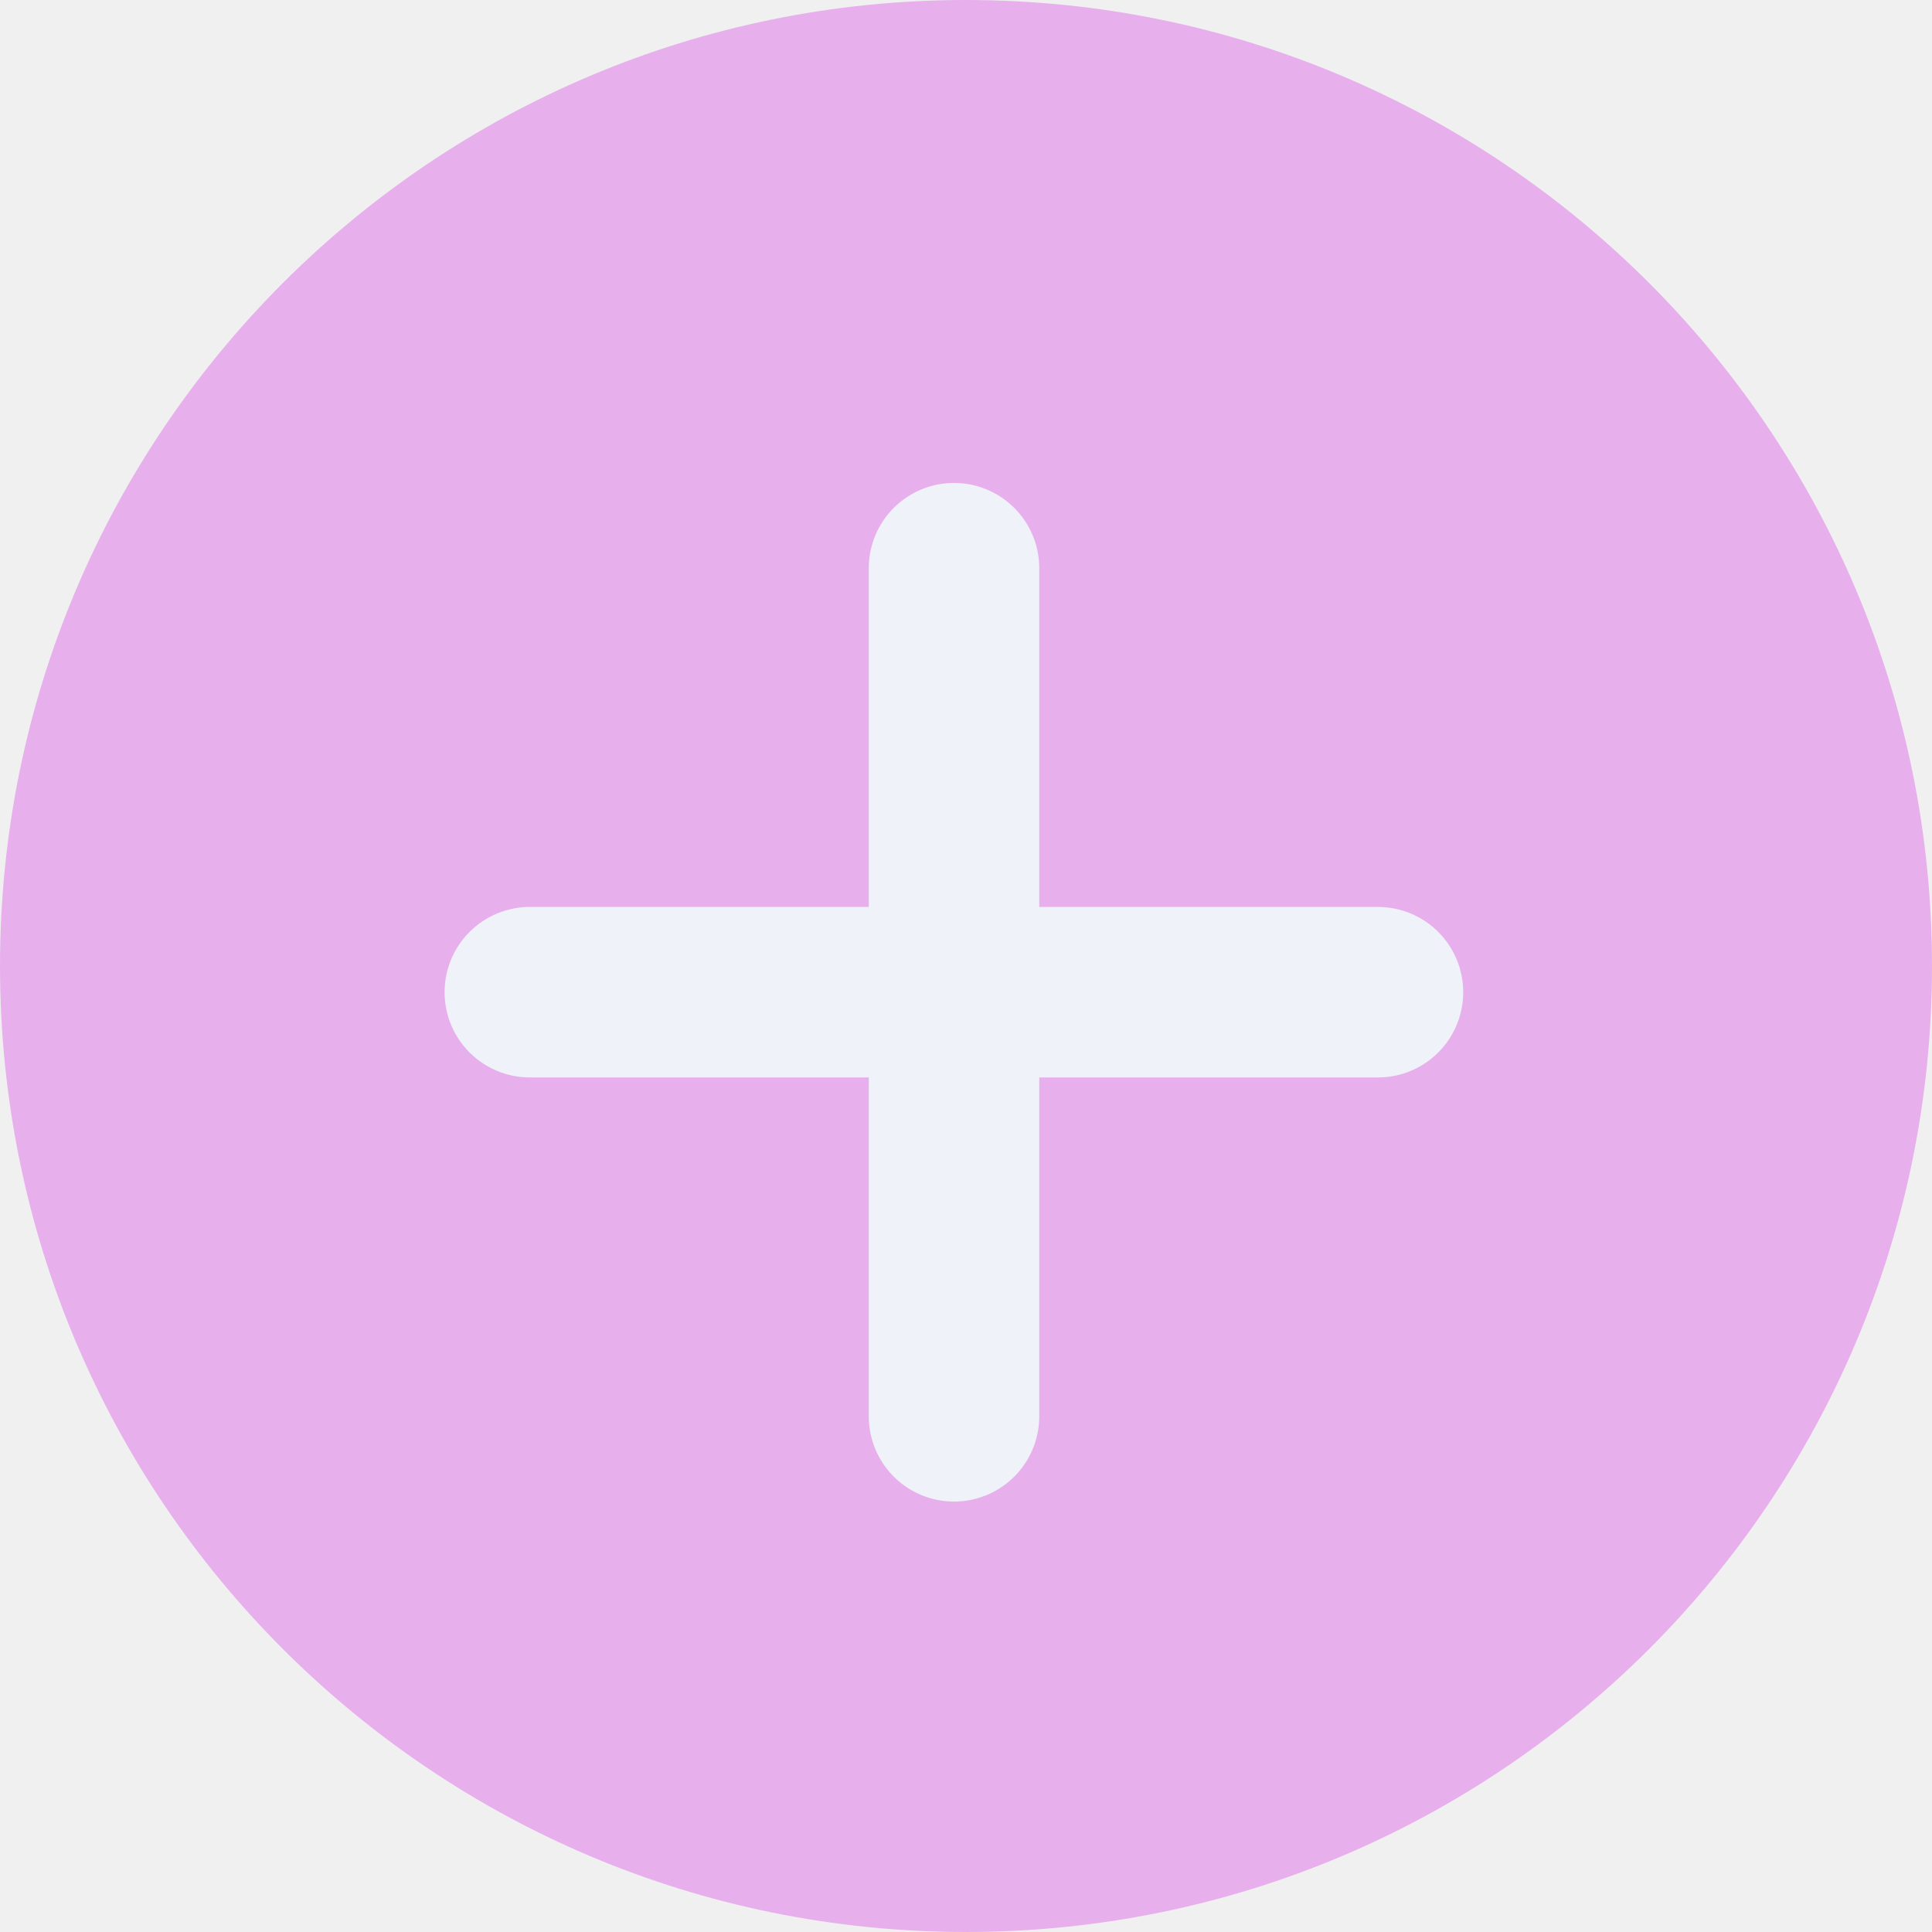
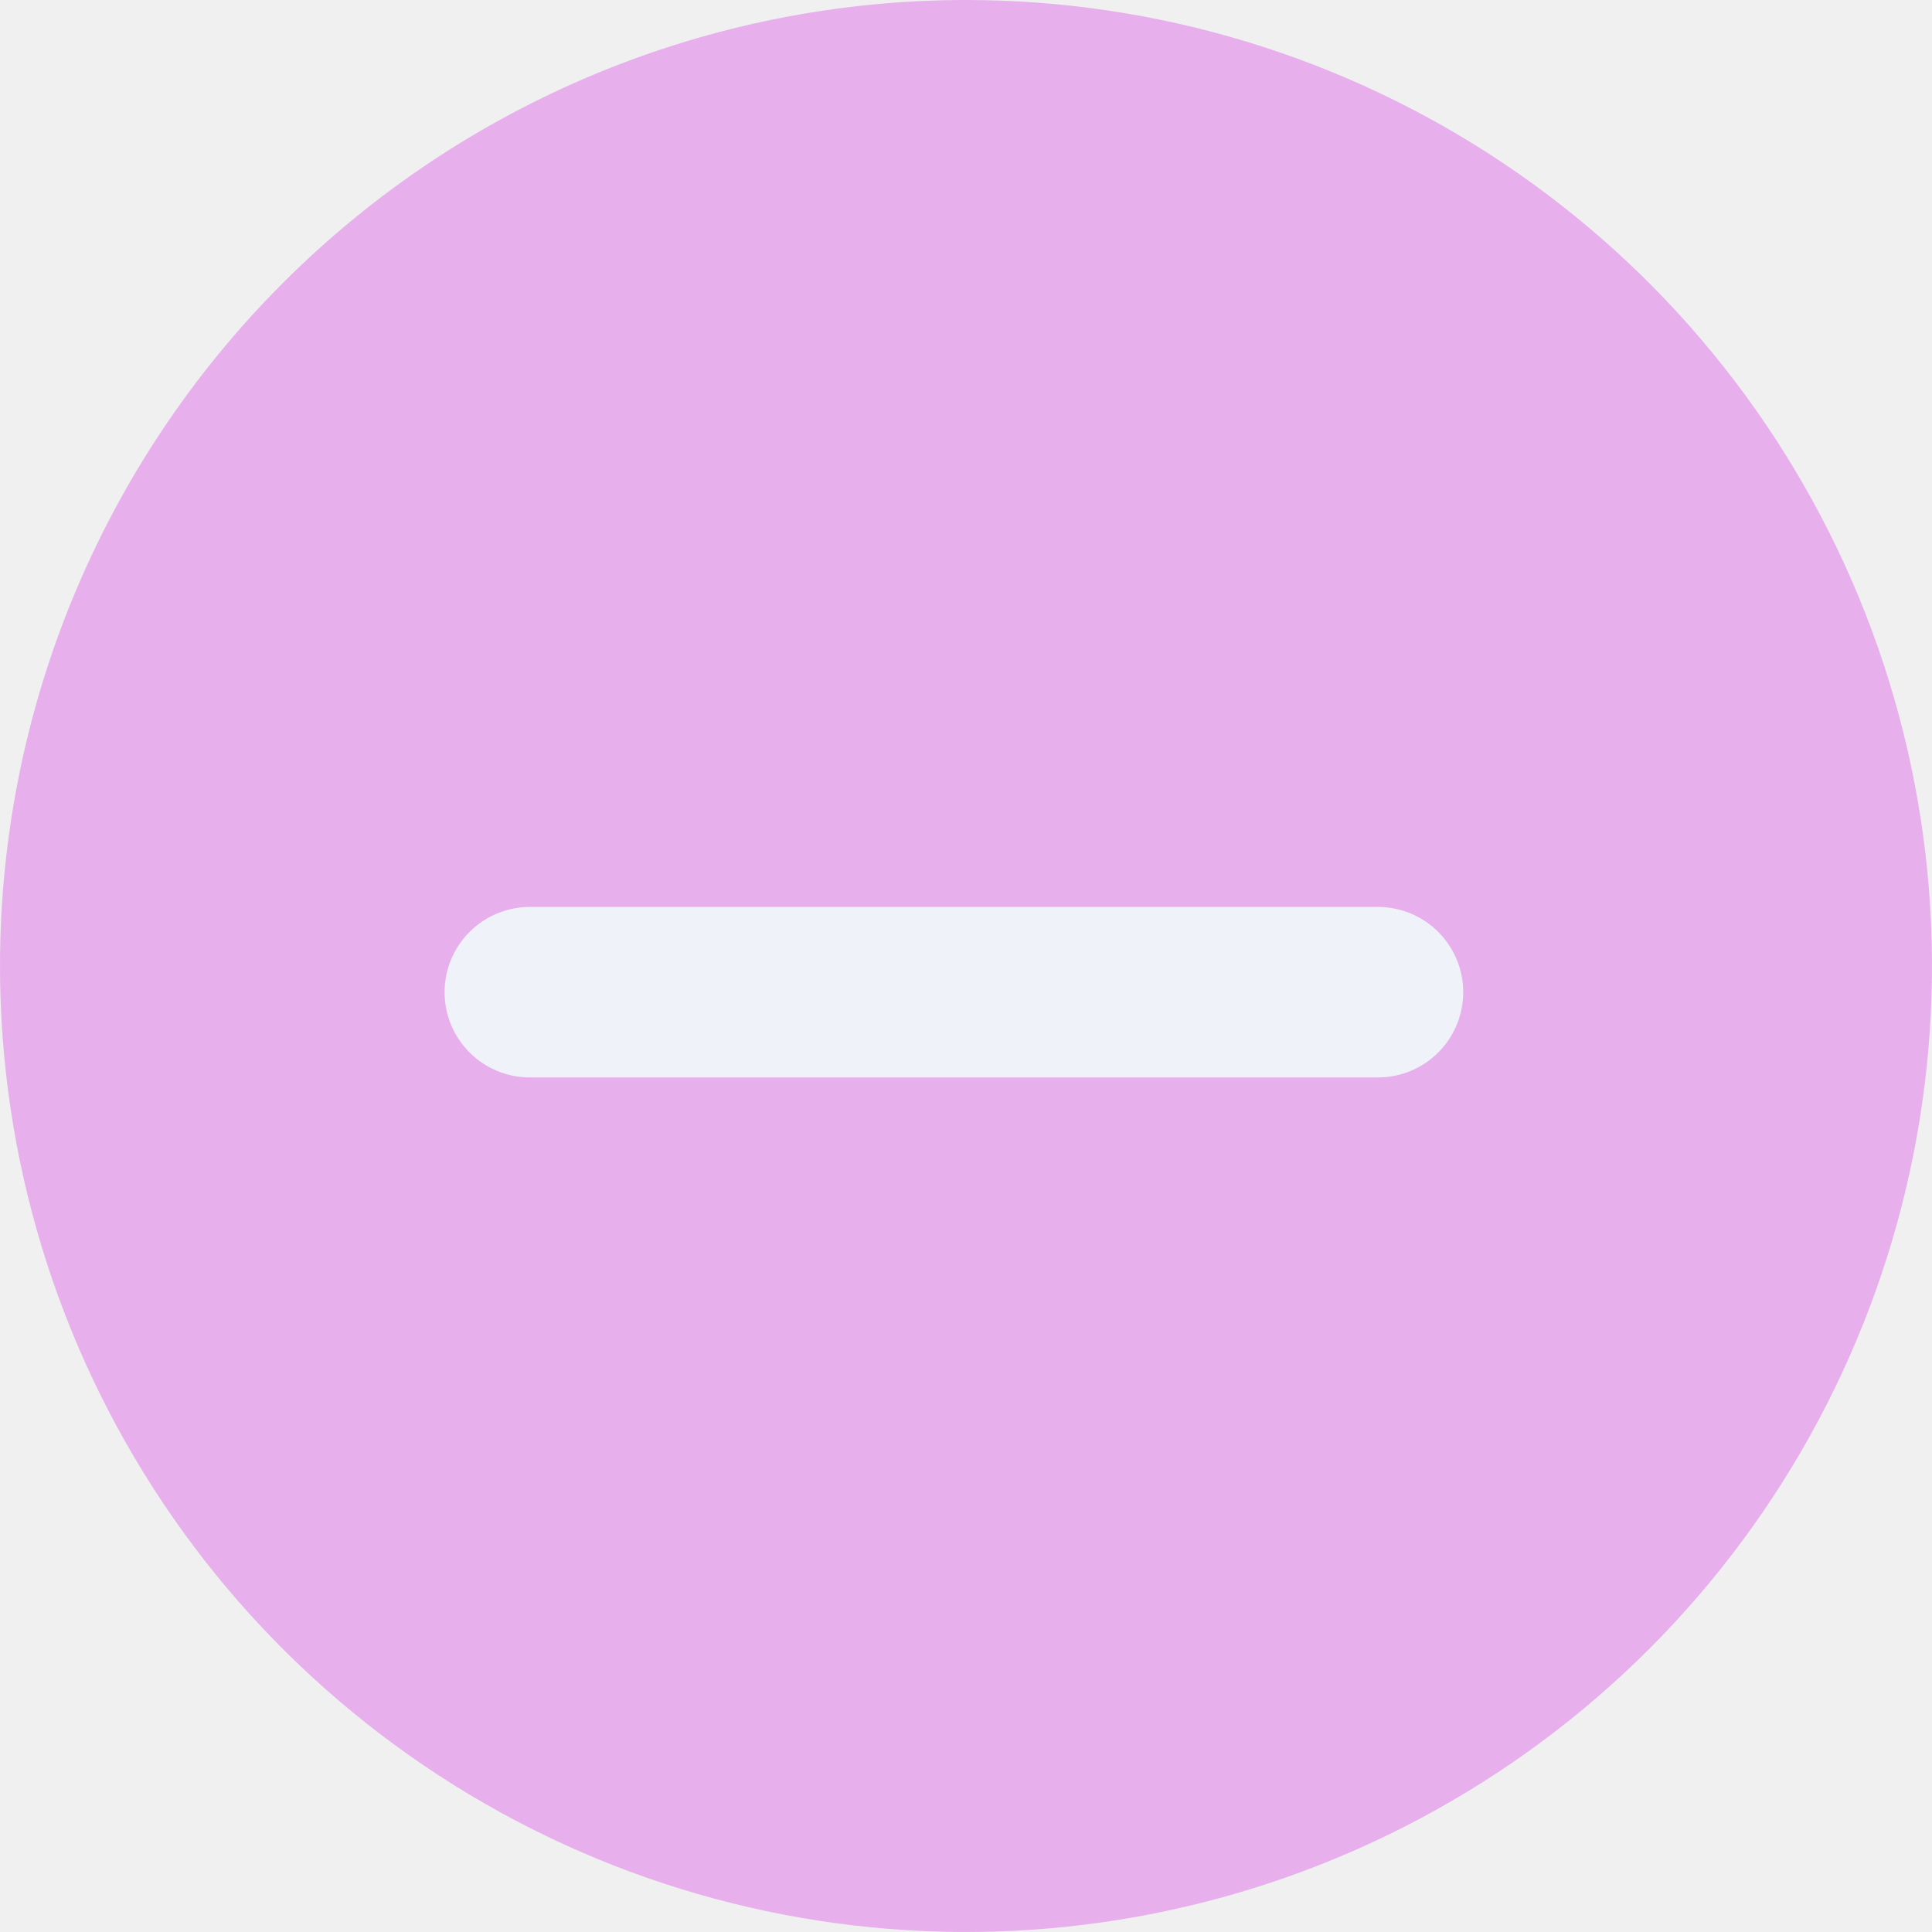
- <svg xmlns="http://www.w3.org/2000/svg" width="34" height="34" viewBox="0 0 34 34">
-   <g id="Gruppe_33" data-name="Gruppe 33" transform="translate(-2908 154)">
-     <path id="Pfad_59" data-name="Pfad 59" d="M17,0A17,17,0,1,1,0,17,17,17,0,0,1,17,0Z" transform="translate(2908 -154)" fill="#E7B0ED" />
-     <g id="Gruppe_31" data-name="Gruppe 31" transform="translate(-145 -506.139)">
-       <path id="Pfad_38" data-name="Pfad 38" d="M3062.324,369.6h14.926" fill="none" stroke="#eff2f8" stroke-linecap="round" stroke-width="3" />
-       <path id="Pfad_39" data-name="Pfad 39" d="M3062.324,369.6h14.926" transform="translate(3439.389 -2700.186) rotate(90)" fill="none" stroke="#eff2f8" stroke-linecap="round" stroke-width="3" />
+ <svg xmlns="http://www.w3.org/2000/svg" width="34" height="34" viewBox="0 0 34 34" fill="none">
+   <g id="checkboxPink" clip-path="url(#clip0)">
+     <g id="Gruppe 33">
+       <path id="Pfad 59" d="M17 0C20.362 0 23.649 0.997 26.445 2.865C29.24 4.733 31.419 7.388 32.706 10.494C33.993 13.601 34.329 17.019 33.673 20.317C33.017 23.614 31.398 26.643 29.021 29.021C26.643 31.398 23.614 33.017 20.317 33.673C17.019 34.329 13.601 33.993 10.494 32.706C7.388 31.419 4.733 29.24 2.865 26.445C0.997 23.649 0 20.362 0 17C0 12.491 1.791 8.167 4.979 4.979C8.167 1.791 12.491 0 17 0V0Z" fill="#E7B0ED" />
+       <g id="Gruppe 31">
+         <path id="Pfad 38" d="M9.324 17.461H24.25" stroke="#EFF2F8" stroke-width="3" stroke-linecap="round" />
+       </g>
    </g>
  </g>
+   <defs>
+     <clipPath id="clip0">
+       <rect width="34" height="34" fill="white" />
+     </clipPath>
+   </defs>
</svg>
